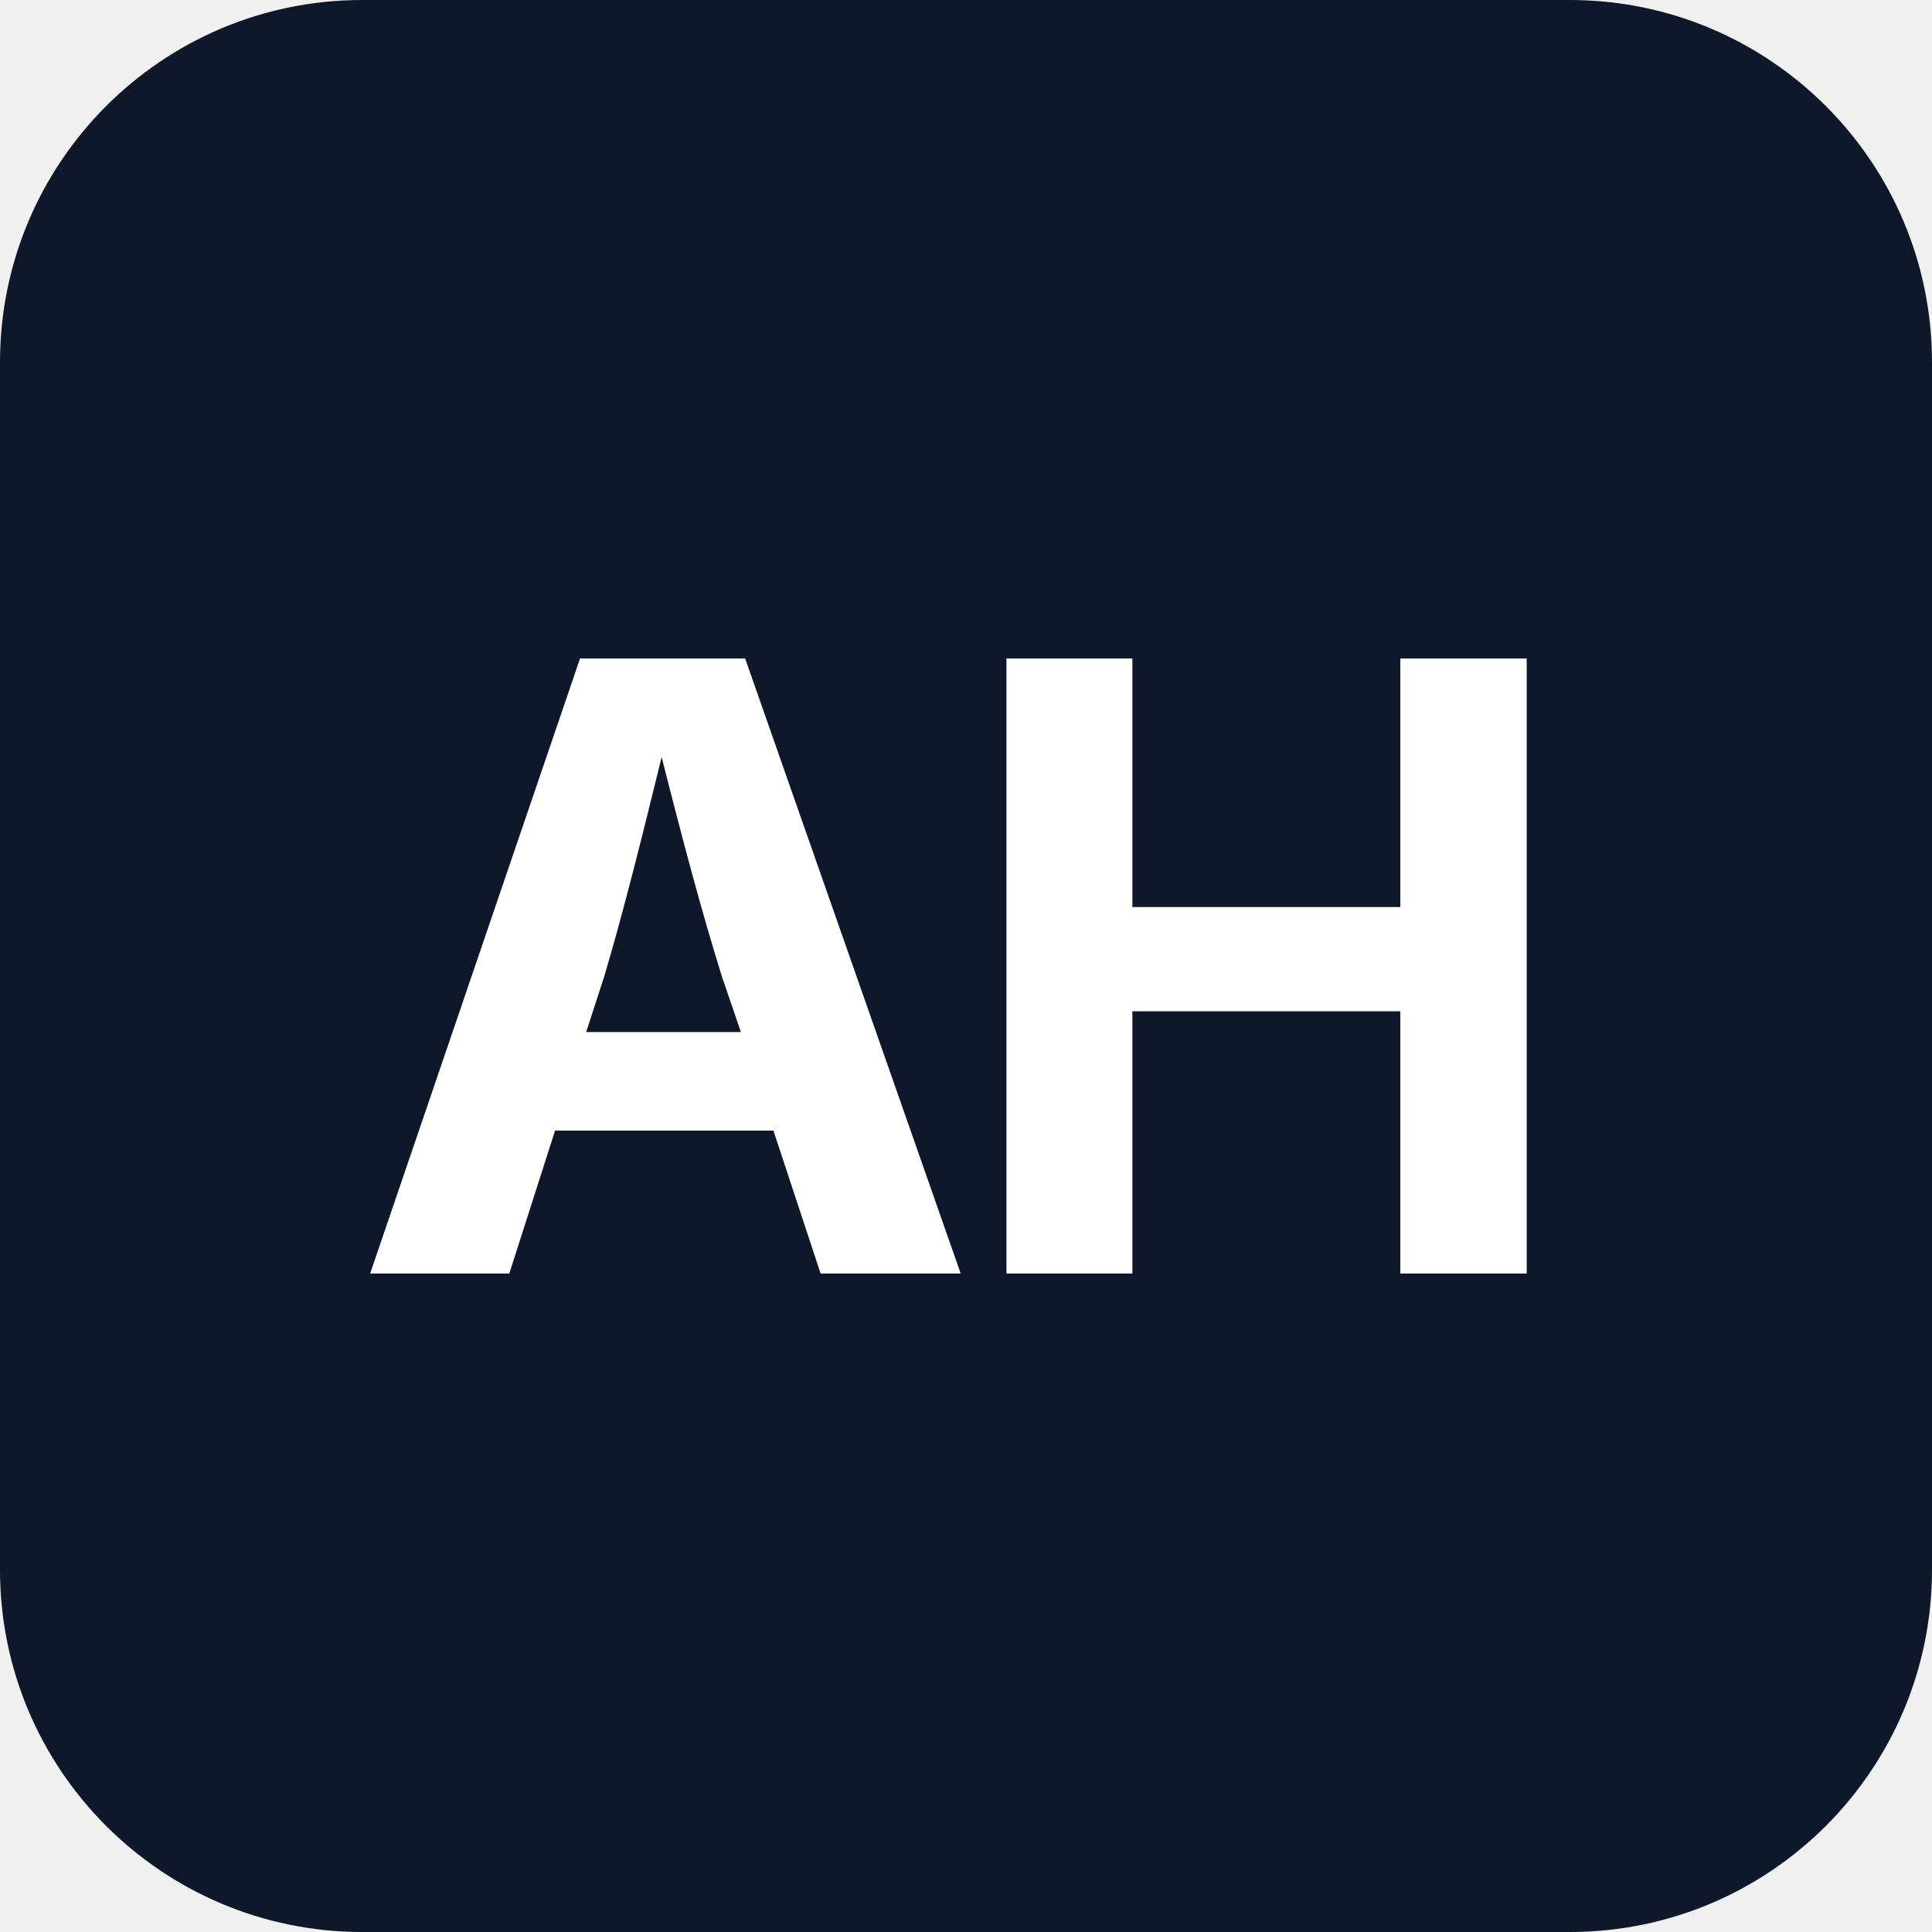
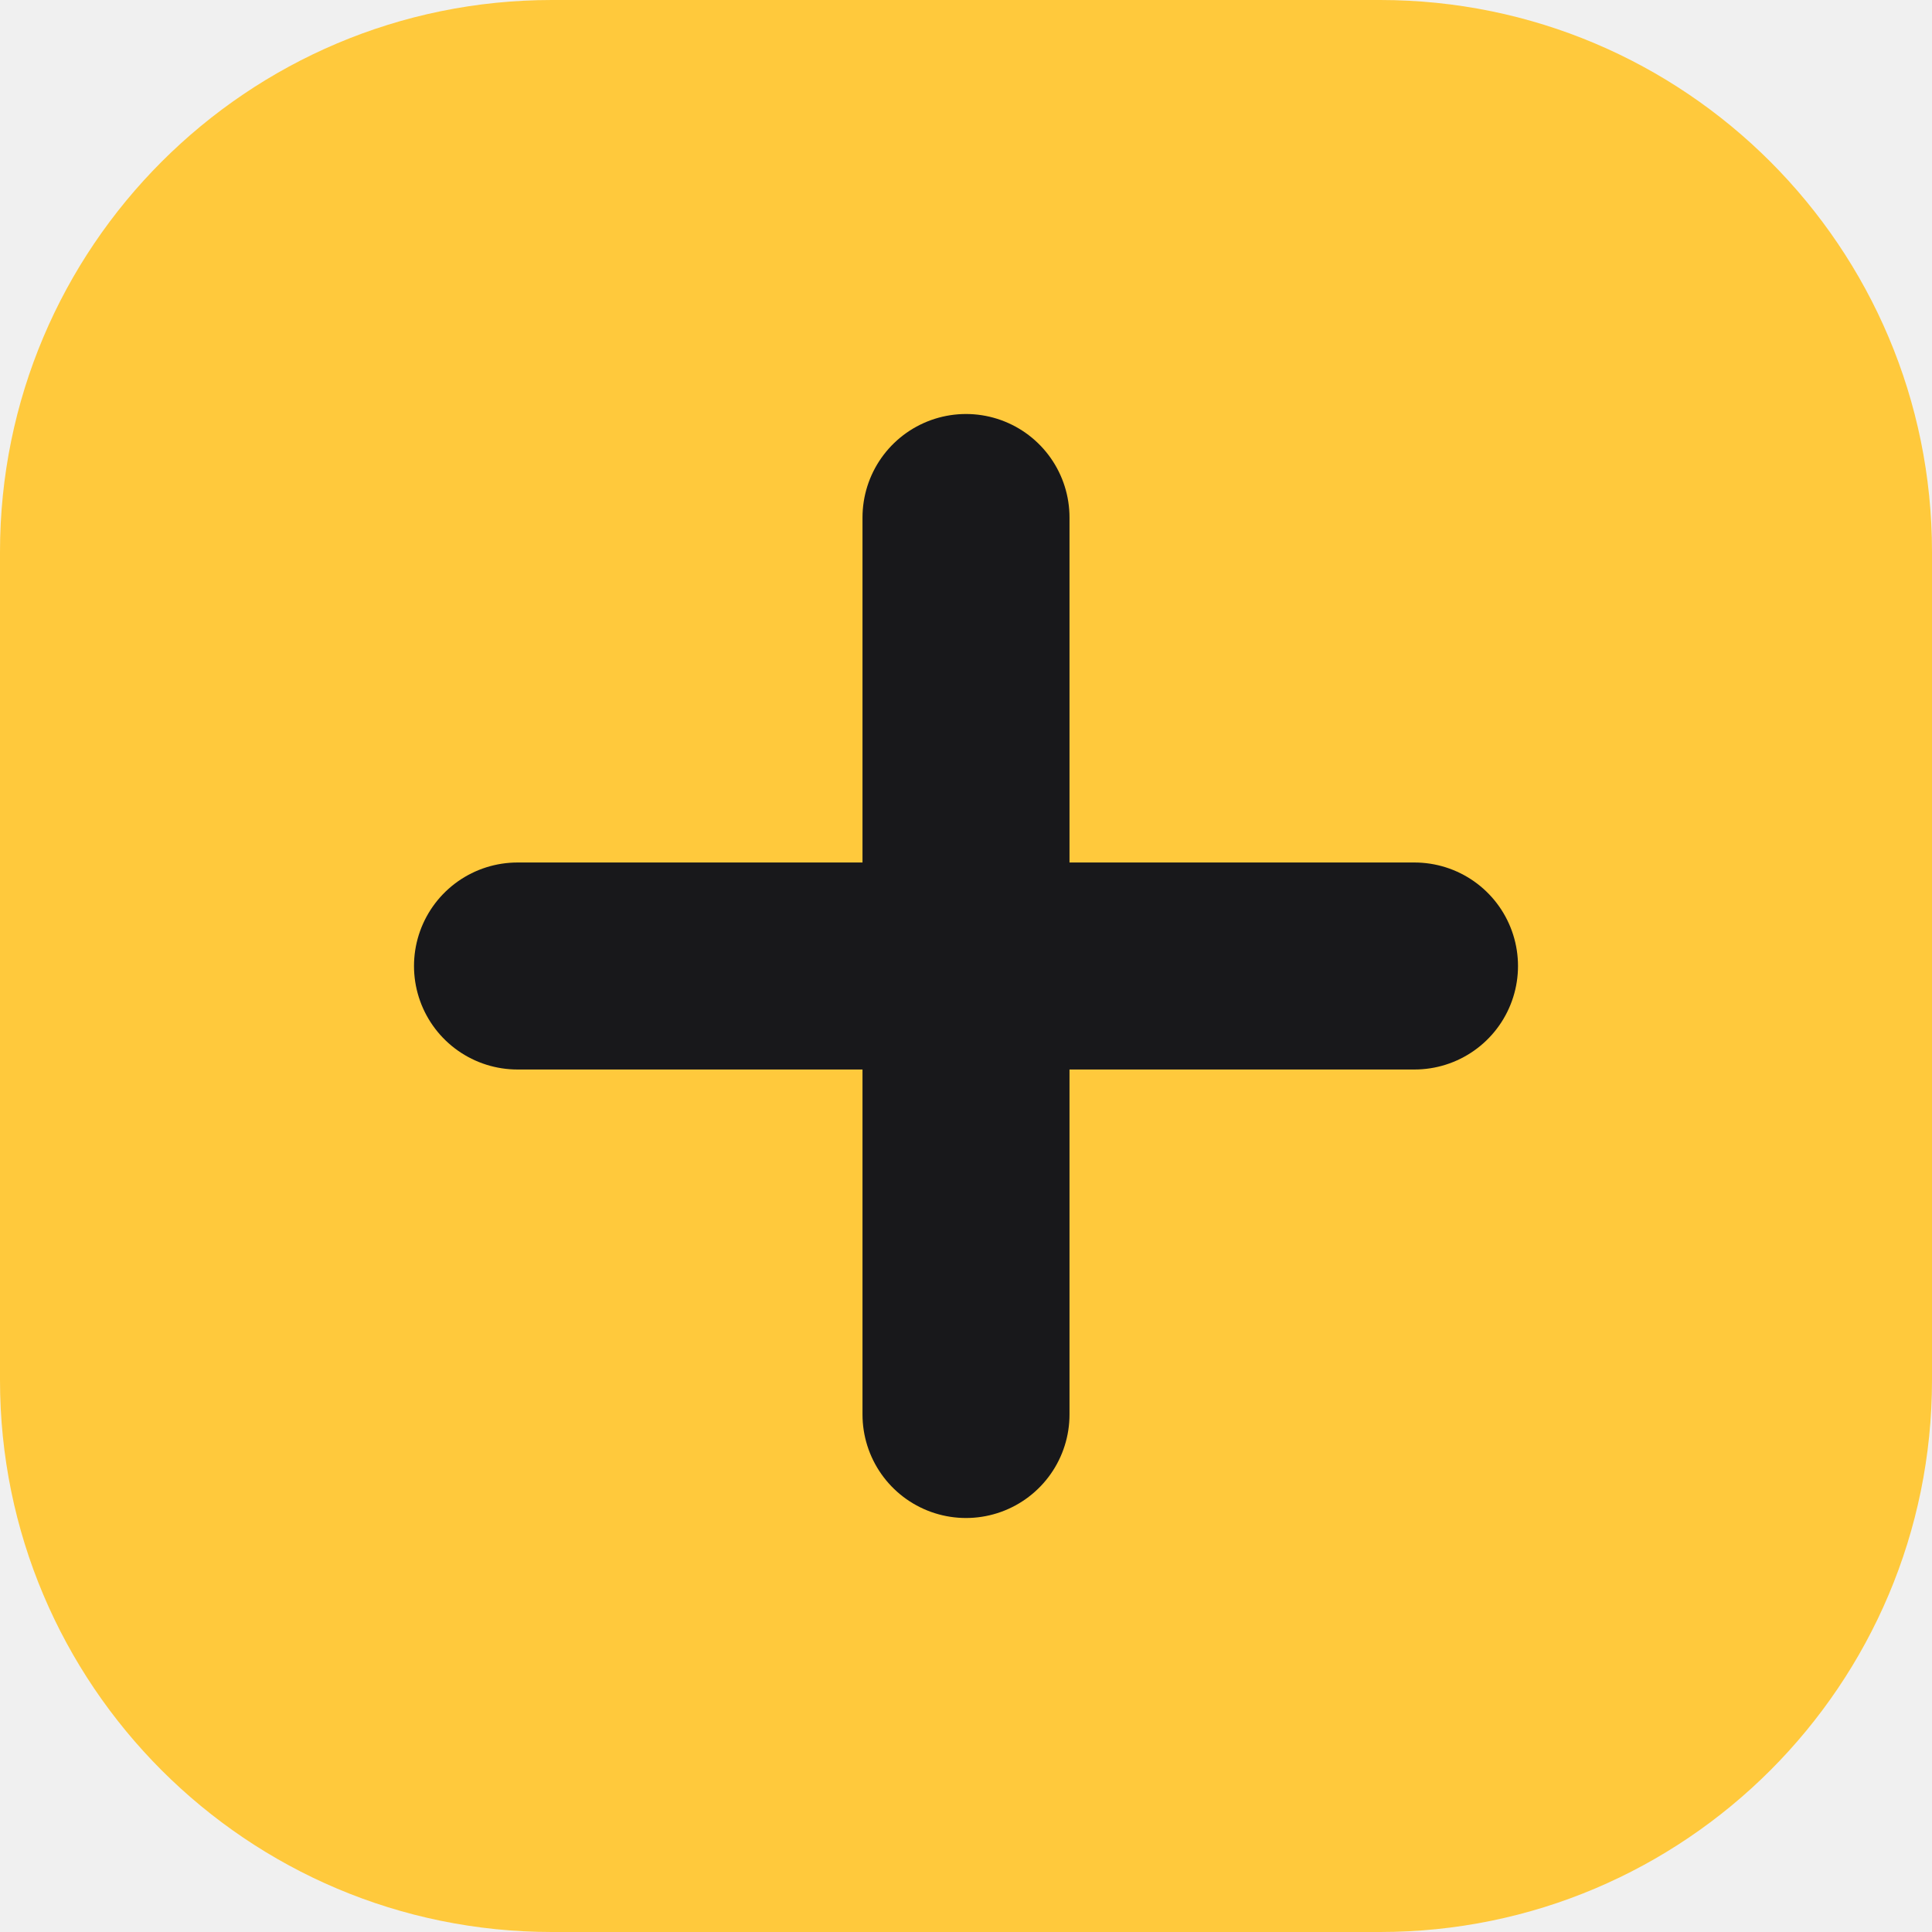
- <svg xmlns="http://www.w3.org/2000/svg" viewBox="0 0 64 64">
-   <rect width="64" height="64" rx="12" fill="#0f172a" />
-   <text x="50%" y="50%" text-anchor="middle" dominant-baseline="central" font-family="-apple-system, BlinkMacSystemFont, 'Segoe UI', sans-serif" font-size="28" font-weight="700" fill="#ffffff" letter-spacing="-1">
-     AH
-   </text>
+ <svg xmlns="http://www.w3.org/2000/svg" width="28" height="28" viewBox="0 0 28 28" fill="none">
+   <rect width="28" height="28" rx="8" fill="#FFC93C" />
+   <path d="M14 7.5v13M7.5 14h13" stroke="#18181B" stroke-width="3" stroke-linecap="round" />
</svg>
